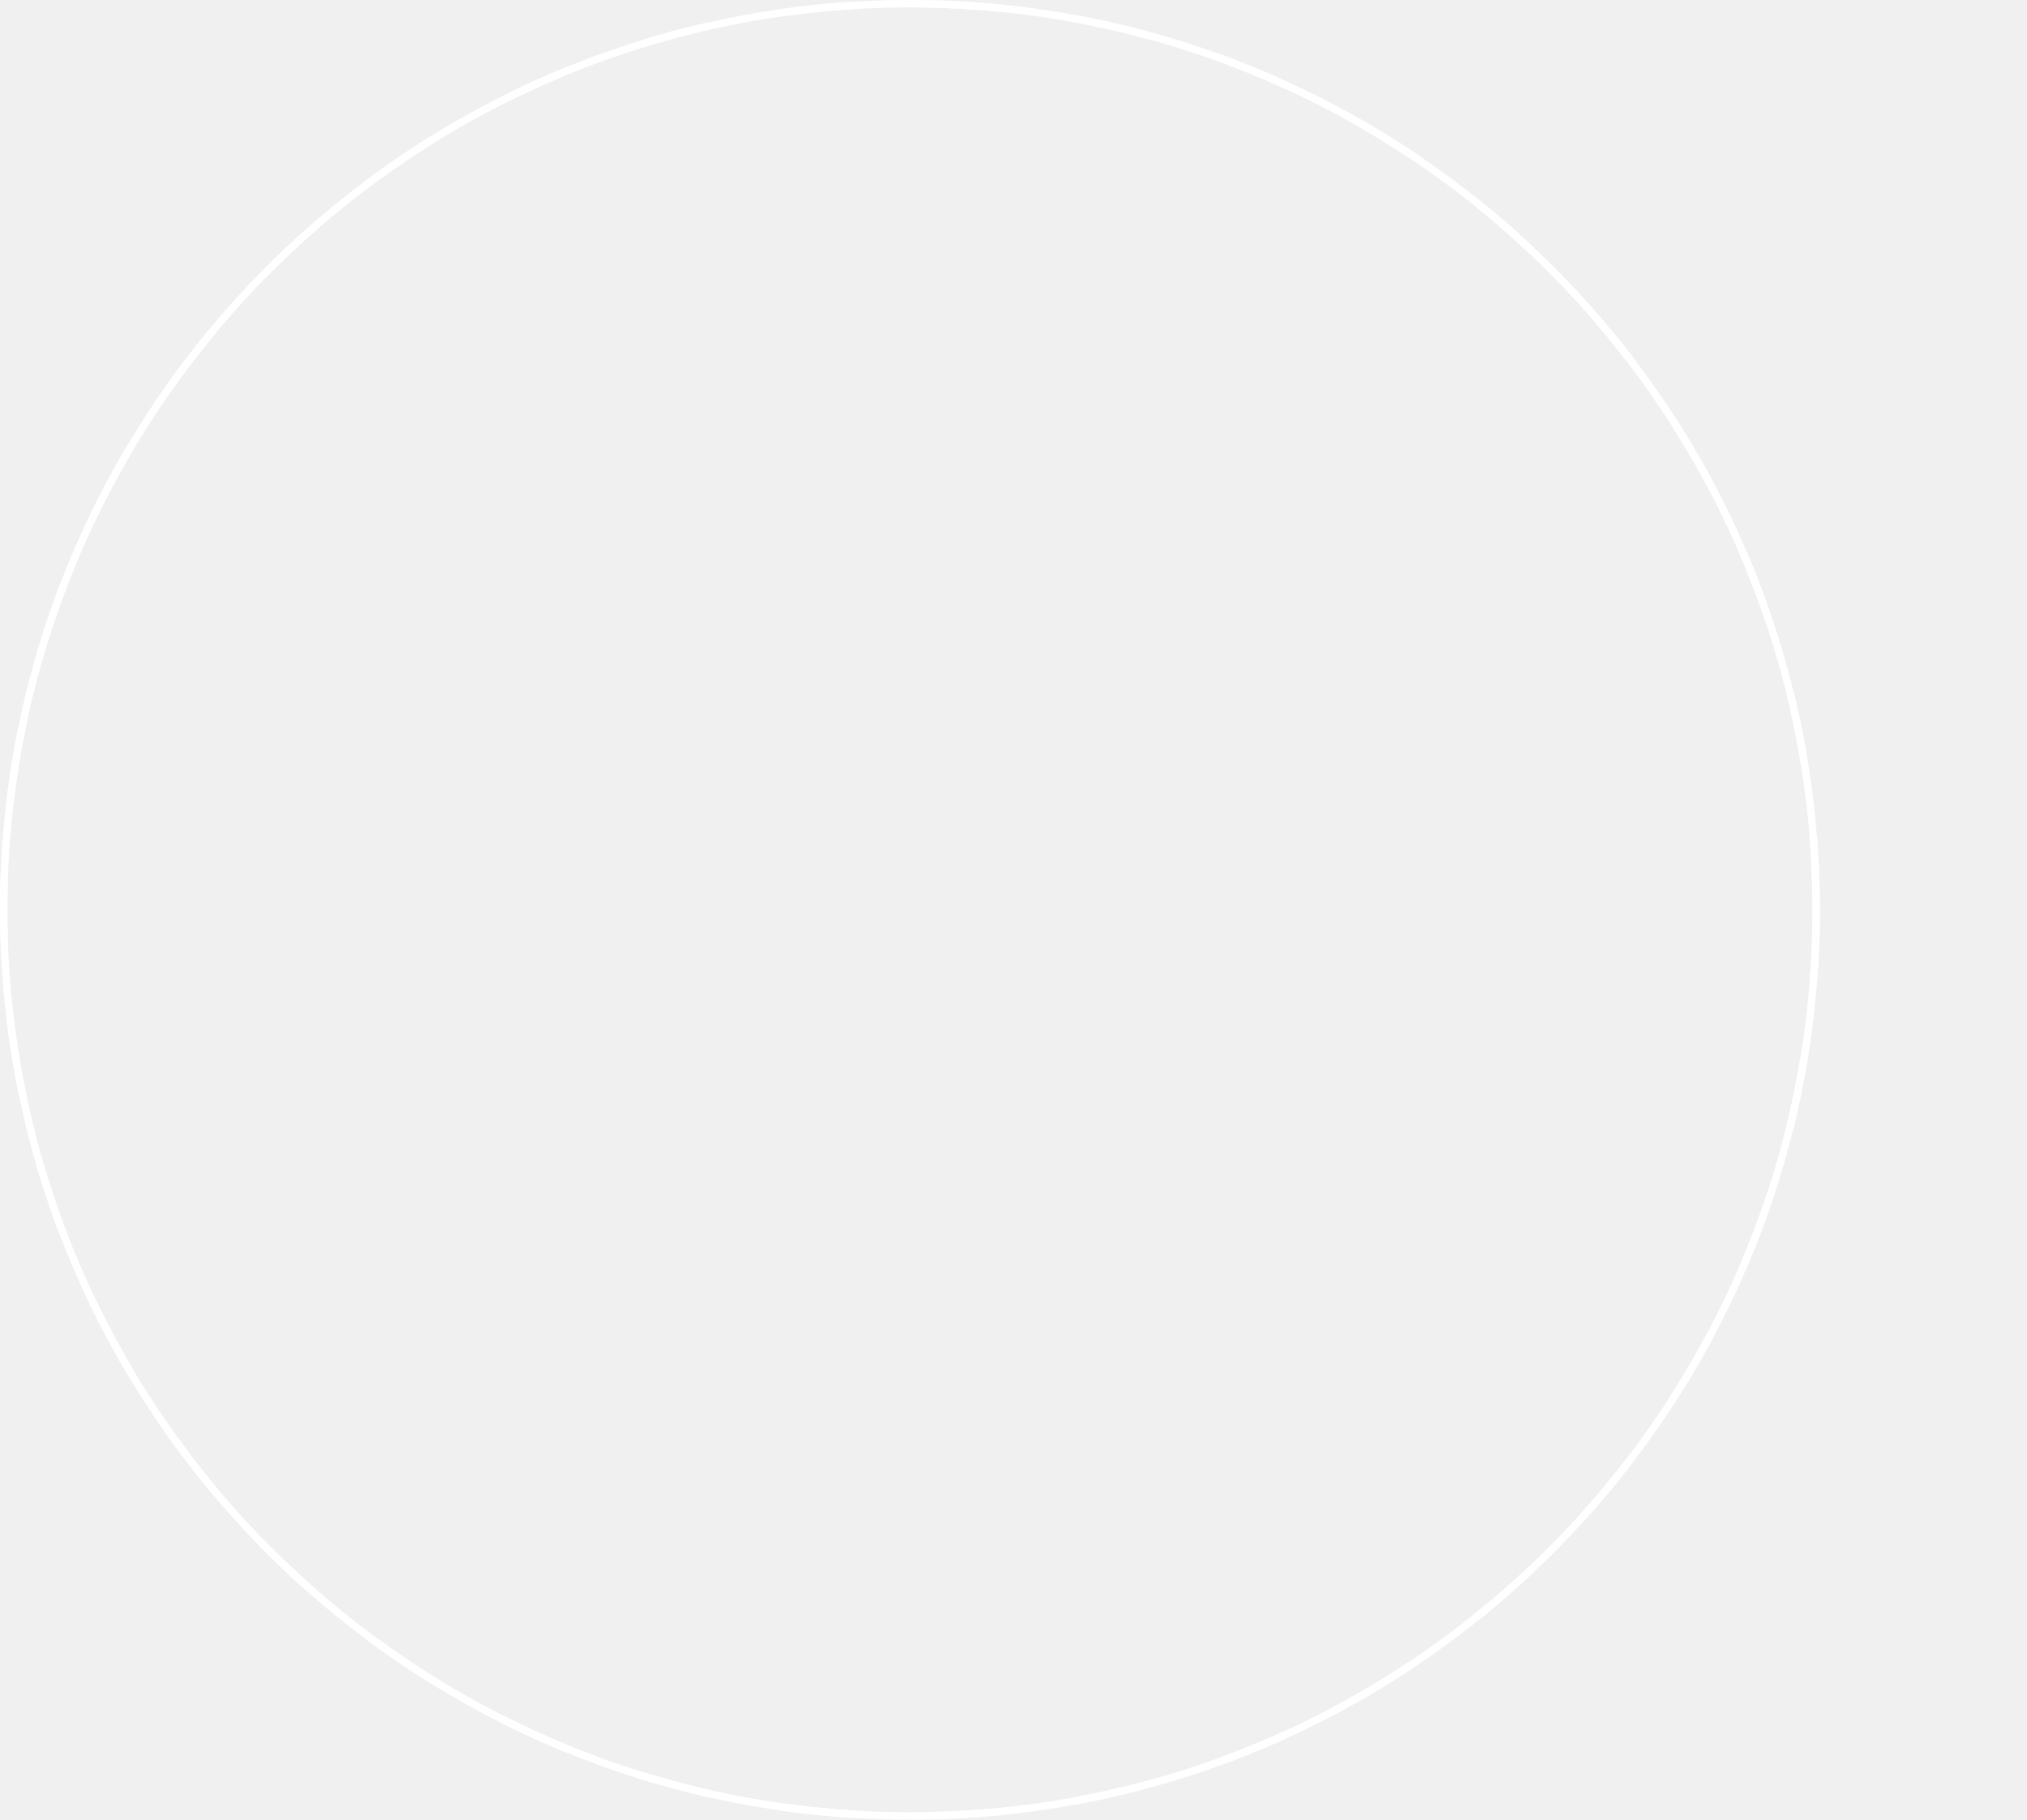
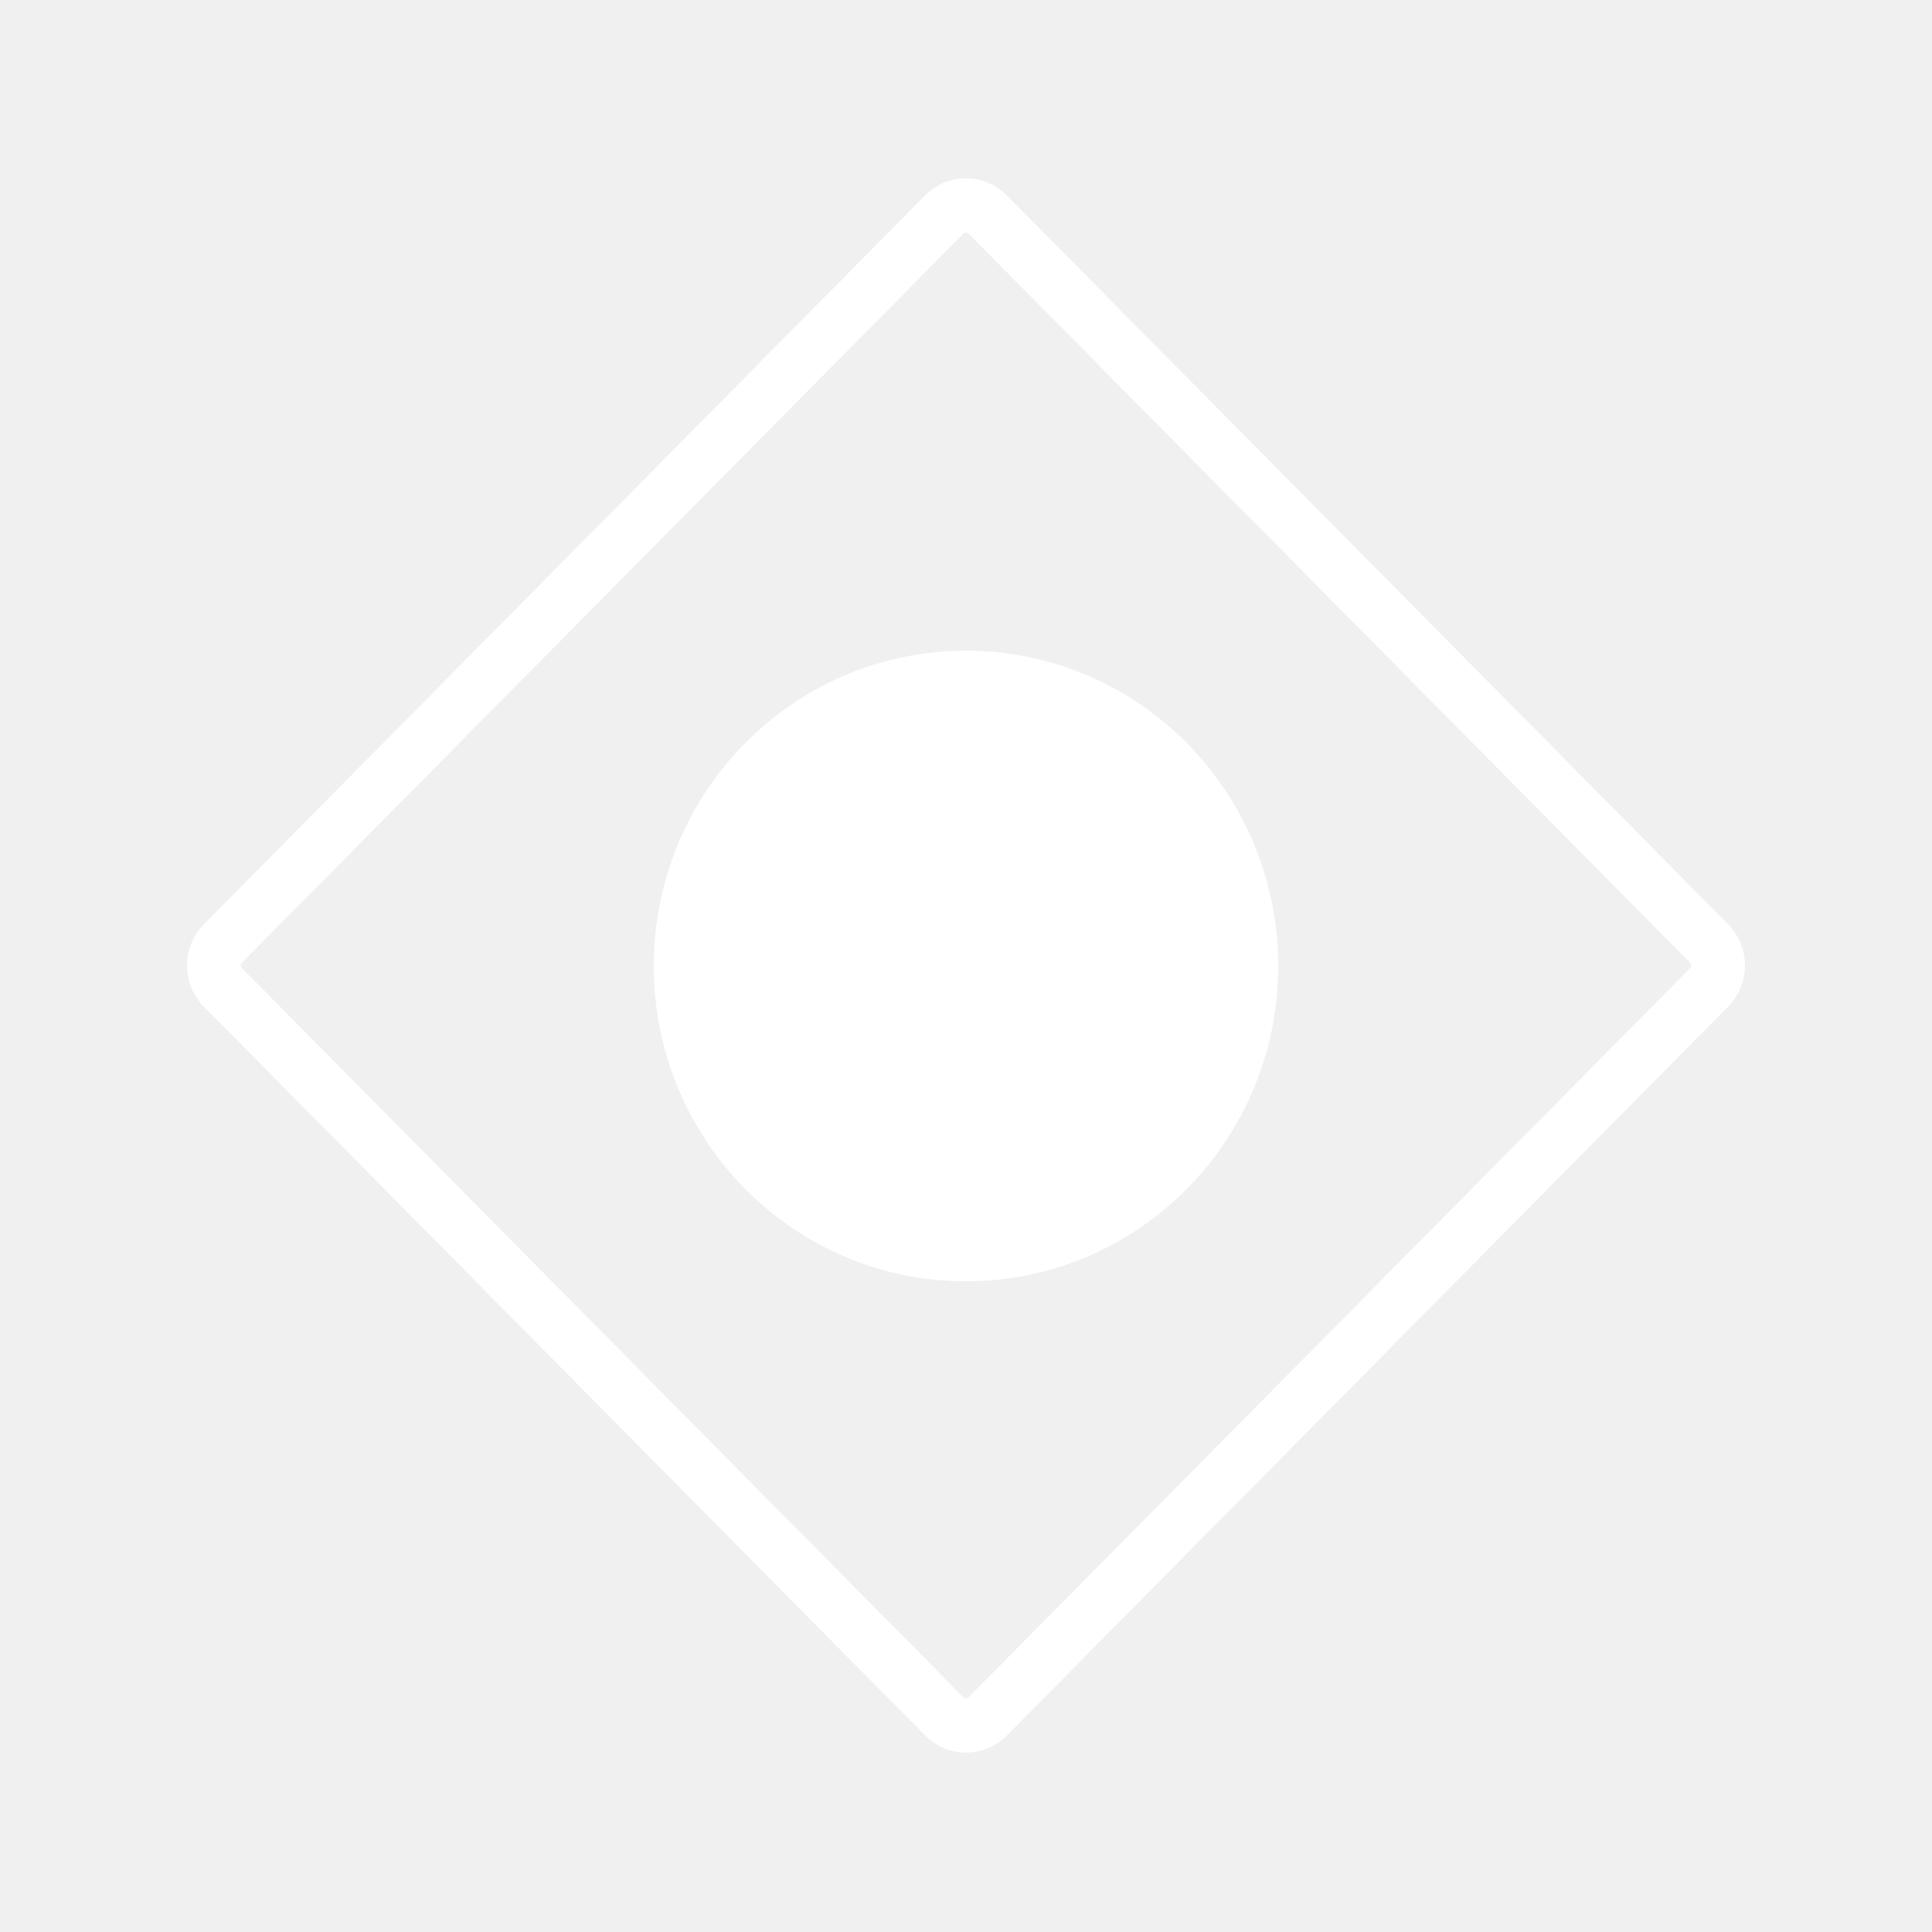
- <svg xmlns="http://www.w3.org/2000/svg" cache-id="fbc0c93385b14e95a3c066421ecb9a9e" id="eL6mKEoM8Ws1" viewBox="0 0 274 246" shape-rendering="geometricPrecision" text-rendering="geometricPrecision">
+ <svg xmlns="http://www.w3.org/2000/svg" viewBox="0 0 250 250" style="background: #2b354e;">
  <style>
- #eL6mKEoM8Ws2_to {animation: eL6mKEoM8Ws2_to__to 1500ms linear 100 normal forwards}@keyframes eL6mKEoM8Ws2_to__to { 0% {transform: translate(123px,123px)} 100% {transform: translate(151px,123px)}} #eL6mKEoM8Ws2 {animation: eL6mKEoM8Ws2_f_o 1500ms linear 100 normal forwards}@keyframes eL6mKEoM8Ws2_f_o { 0% {fill-opacity: 0} 100% {fill-opacity: 1}}
+ @keyframes a0_t { 0% { transform: translate(125px,125px) scale(1,1) translate(0px,0px); } 43.478% { transform: translate(125px,125px) scale(.7,.7) translate(0px,0px); } 100% { transform: translate(125px,125px) scale(.7,.7) translate(0px,0px); } }
+ @keyframes a0_v { 0% { visibility: visible; animation-timing-function: steps(1); } 43.478% { visibility: hidden; animation-timing-function: steps(1); } 100% { visibility: hidden; animation-timing-function: steps(1); } }
+ @keyframes a1_t { 0% { transform: translate(125px,118.8px) scale(1.3,1.3) translate(-2px,-29.7px); } 43.478% { transform: translate(125px,118.8px) scale(1.3,1.3) translate(-2px,-29.7px); } 100% { transform: translate(125px,118.8px) scale(.8,.8) translate(-2px,-29.7px); } }
+ @keyframes a1_v { 0% { visibility: hidden; animation-timing-function: steps(1); } 43.478% { visibility: visible; animation-timing-function: steps(1); } 100% { visibility: visible; animation-timing-function: steps(1); } }
</style>
-   <g id="eL6mKEoM8Ws2_to" transform="translate(123,123)">
-     <circle id="eL6mKEoM8Ws2" r="122.5" transform="translate(0,0)" fill="#fff" fill-opacity="0" stroke="#fff" />
-   </g>
-   <circle r="122.5" transform="translate(123 123)" fill="none" stroke="#fff" stroke-dasharray="10,10" />
+   <rect width="140.7" height="140.7" rx="4" stroke="#fff" stroke-width="7" fill="none" transform="translate(125,125) rotate(45.3) skewX(.6) scale(1,.99995) translate(-70.4,-70.4)" />
+   <ellipse rx="40.4" ry="40.8" fill="#fff" visibility="visible" transform="translate(125,125)" style="animation: 2.3s linear infinite both a0_t, 2.3s linear infinite forwards a0_v;" />
+   <path d="M0 0l-32.5 59.3h69c0 0-36.5-59.3-36.5-59.3Z" fill="#fff" visibility="hidden" transform="translate(125,118.8) scale(1.3,1.3) translate(-2,-29.7)" style="animation: 2.3s linear infinite both a1_t, 2.3s linear infinite forwards a1_v;" />
</svg>
